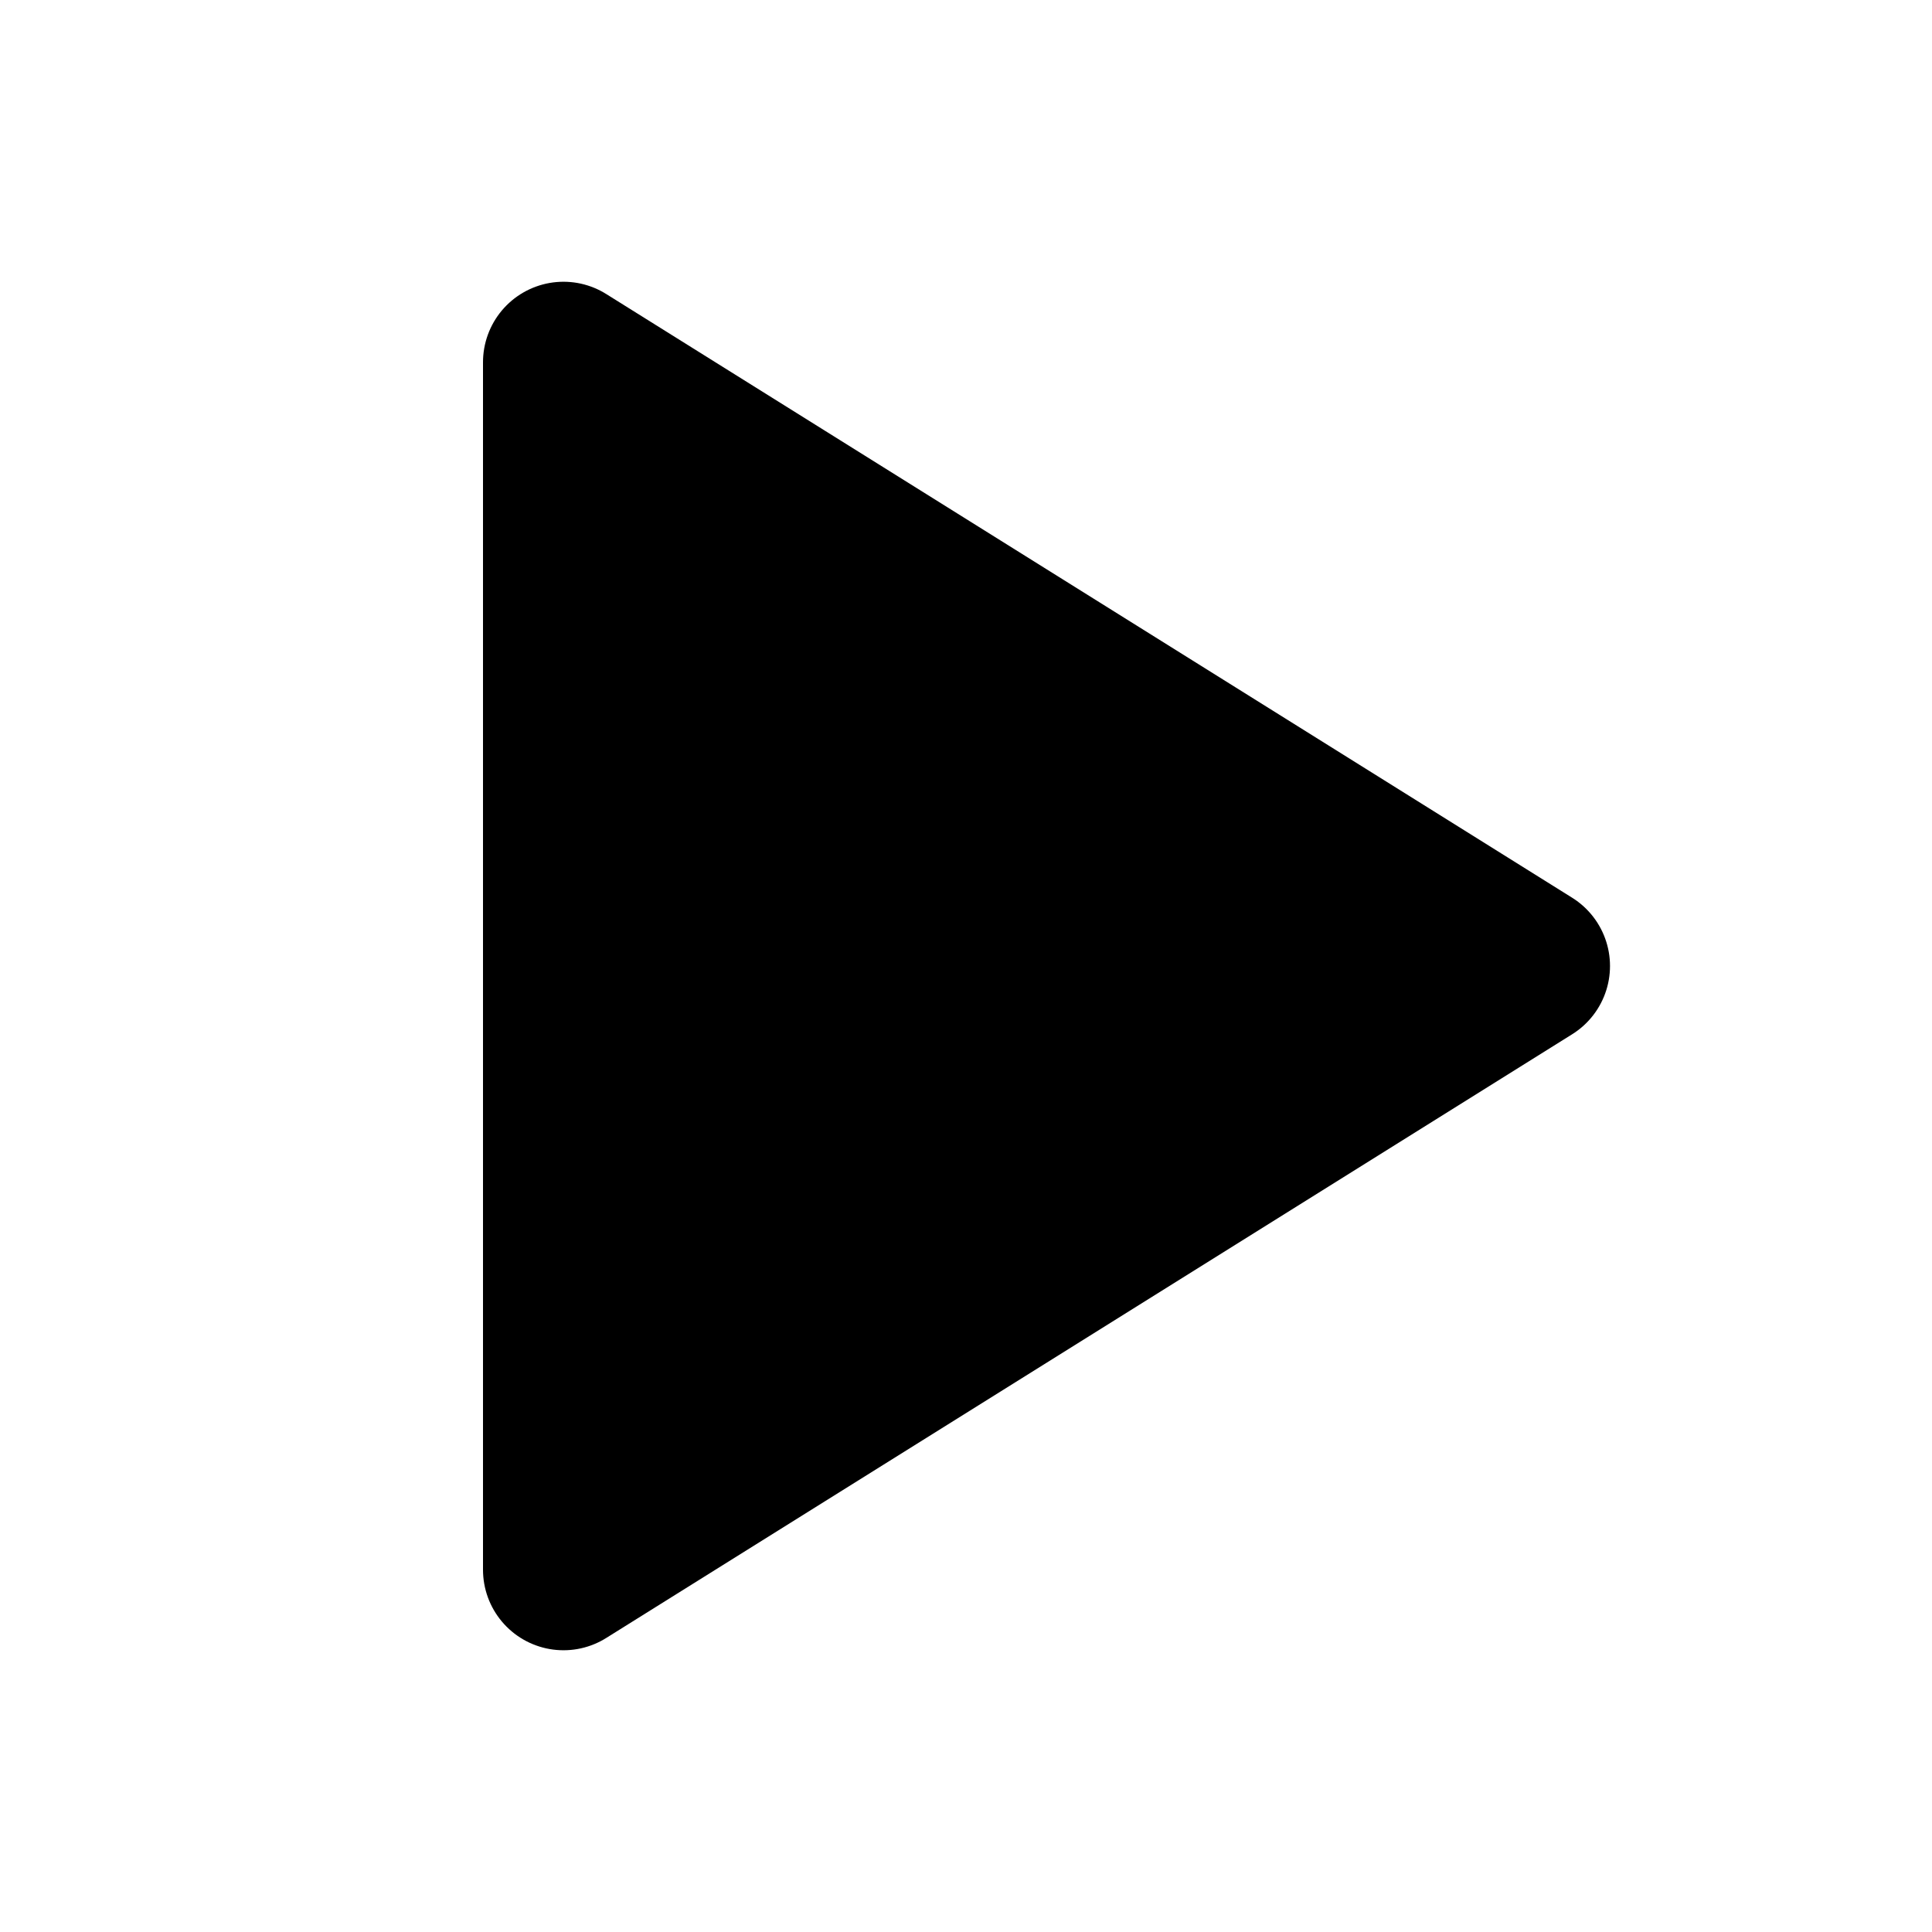
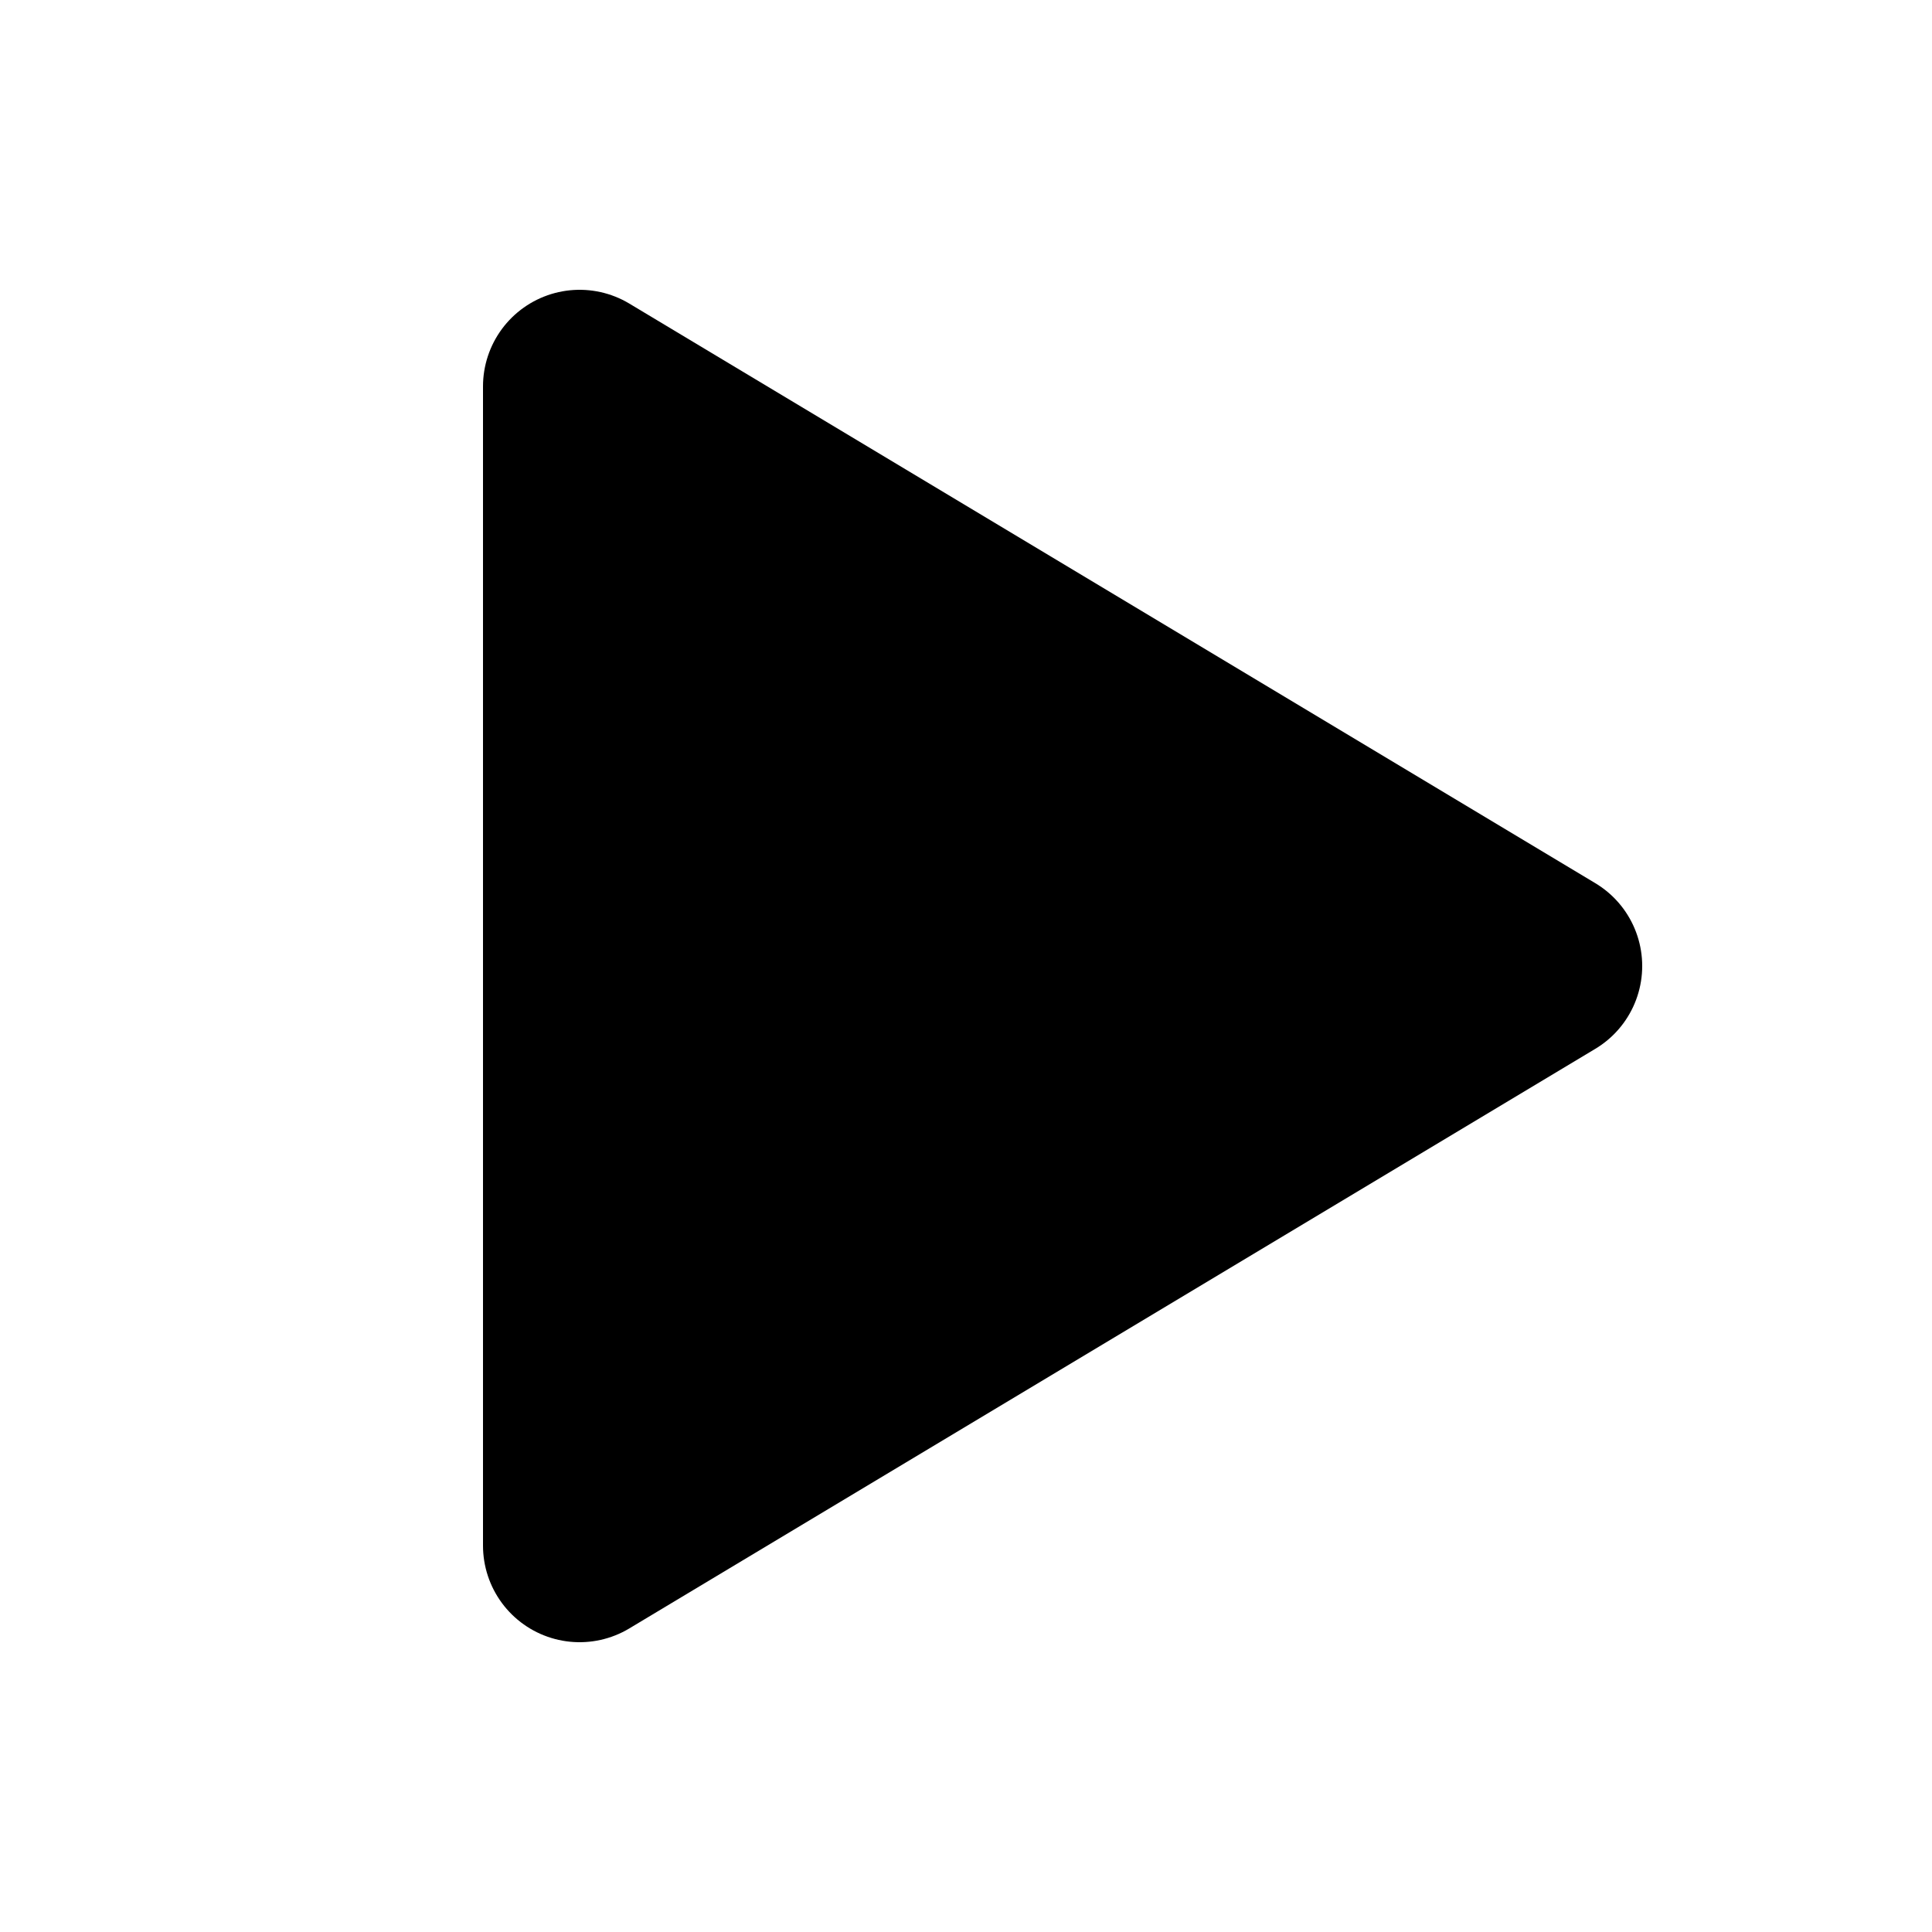
- <svg xmlns="http://www.w3.org/2000/svg" viewBox="0 0 24 24" width="24" height="24" fill="none" stroke="currentColor" stroke-width="2" stroke-linecap="round" stroke-linejoin="round">
-   <path d="M7 4.5v15l12-7.5z" fill="currentColor" />
+ <svg xmlns="http://www.w3.org/2000/svg" viewBox="0 0 20 20" width="20" height="20" fill="none" stroke="currentColor" stroke-width="2" stroke-linecap="round" stroke-linejoin="round">
+   <path d="M6 4v12l10-6z" fill="currentColor" />
</svg>
